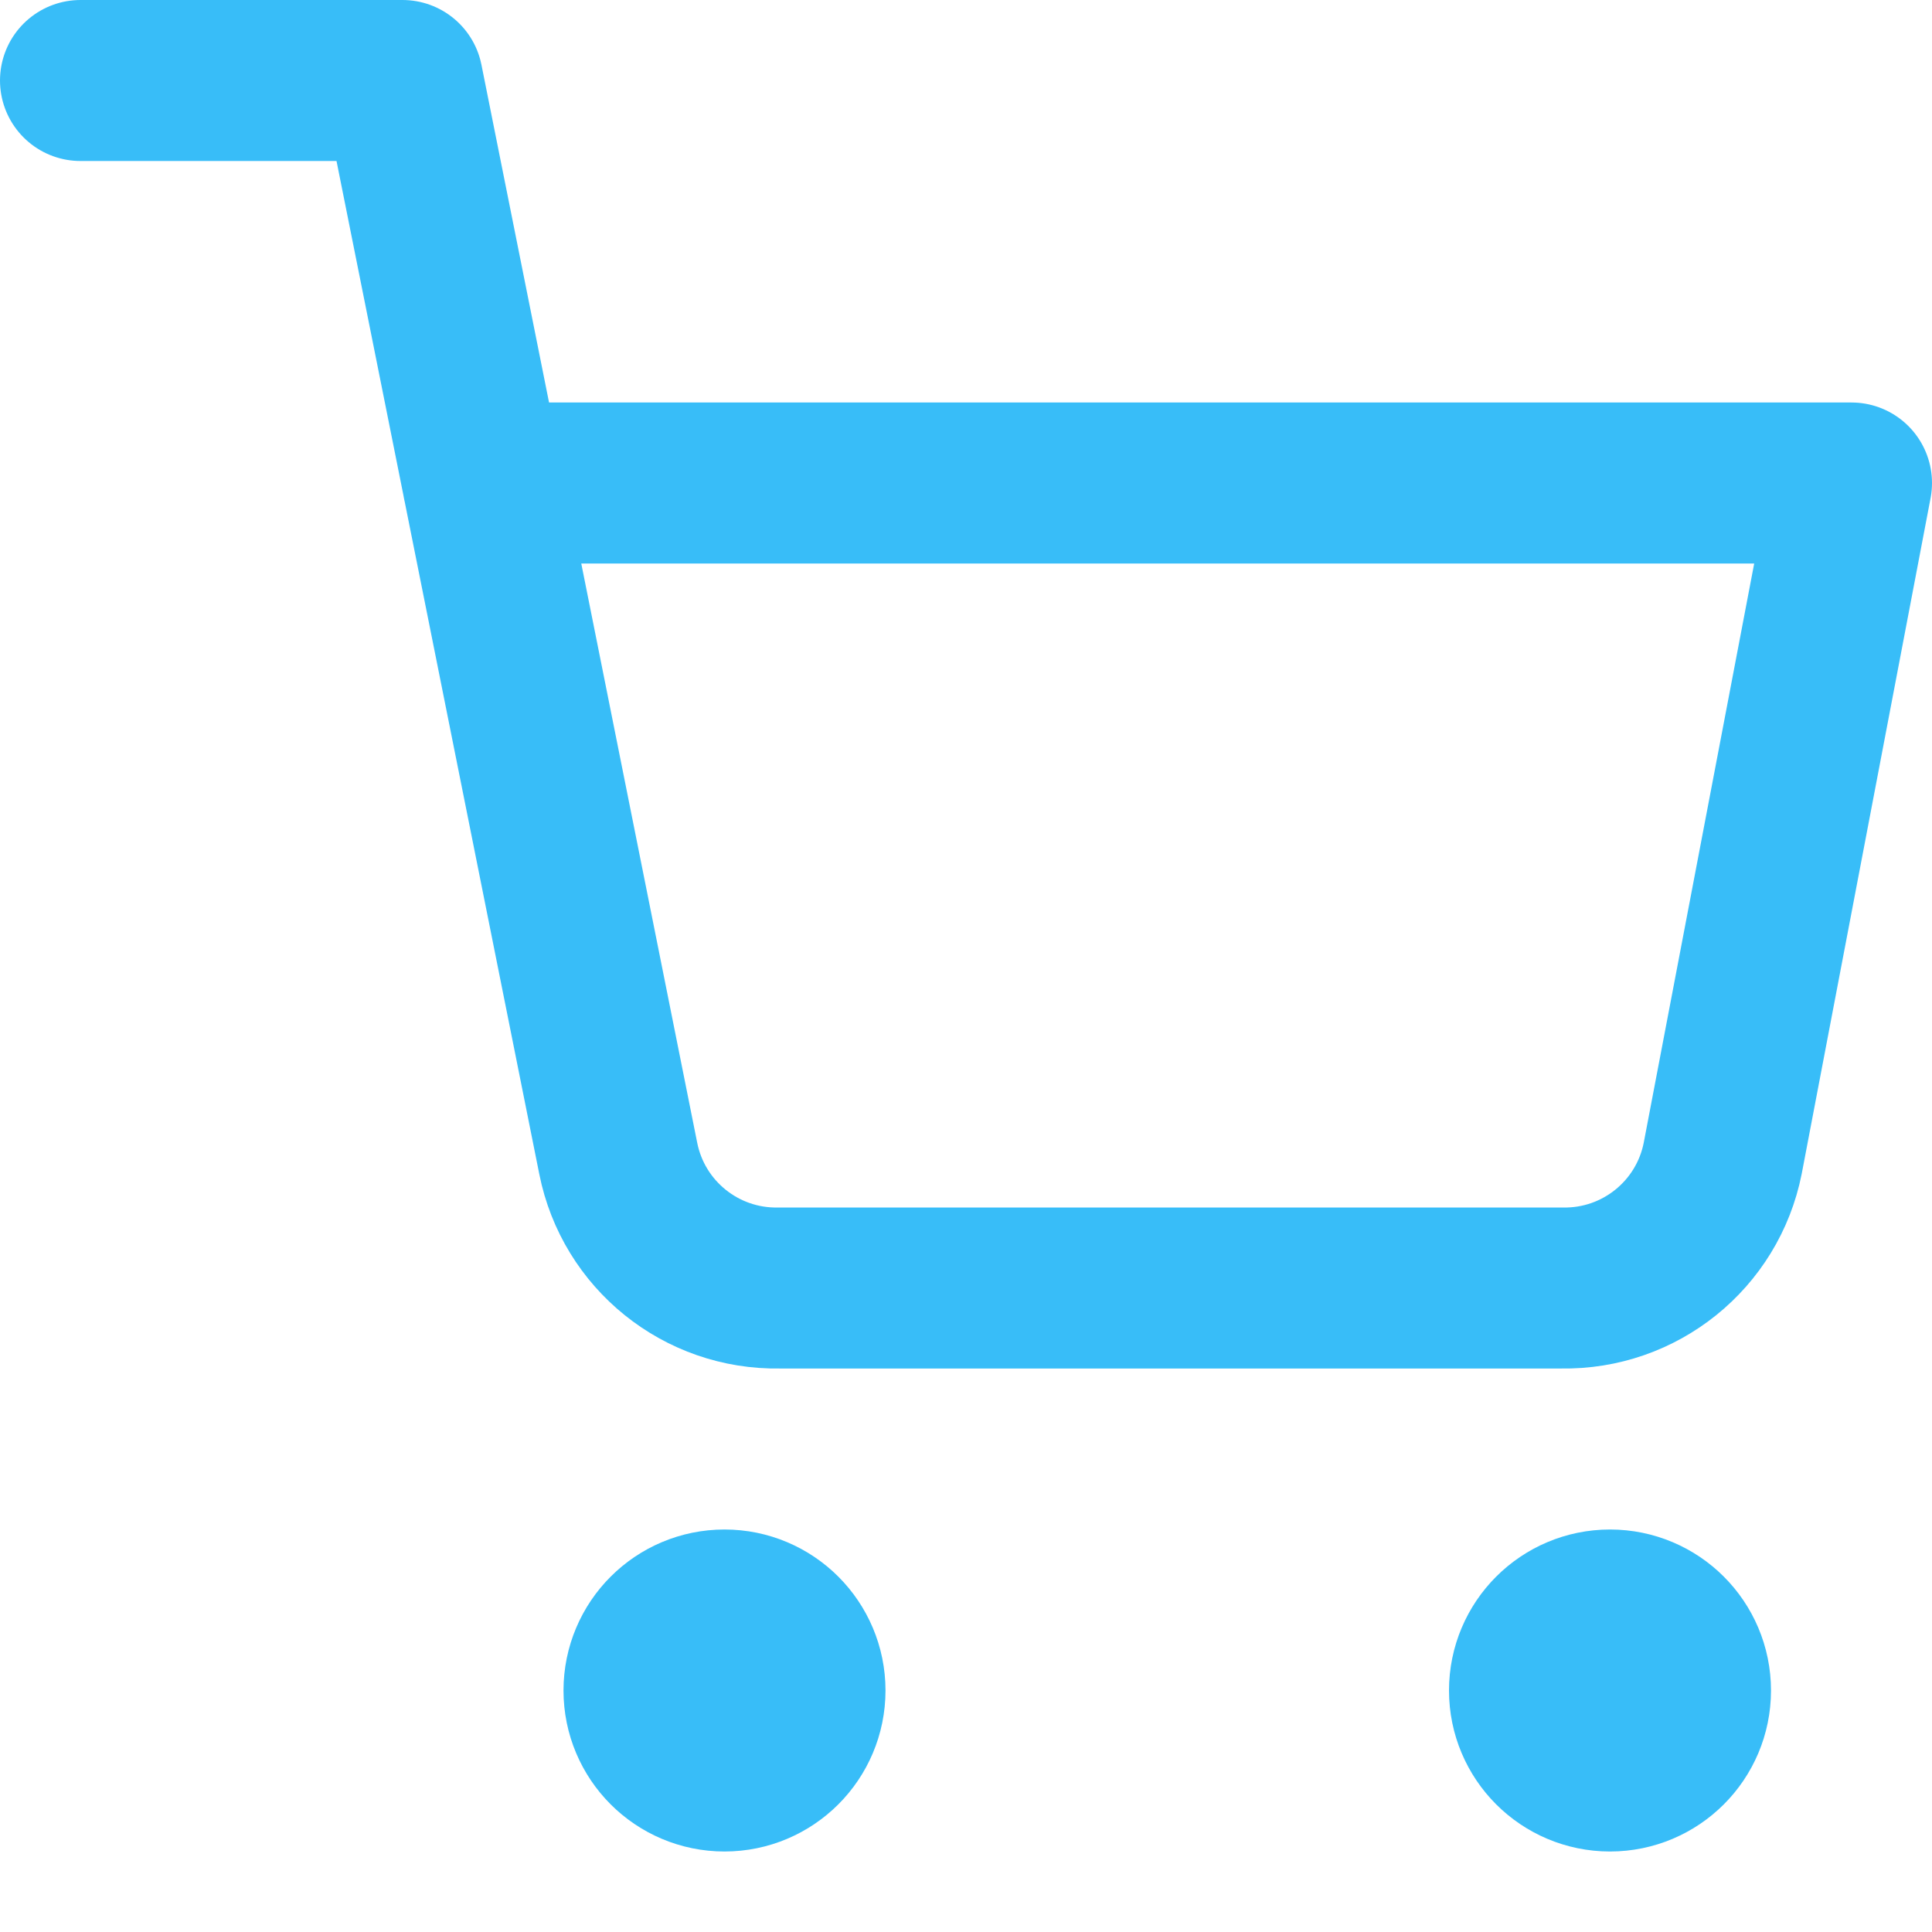
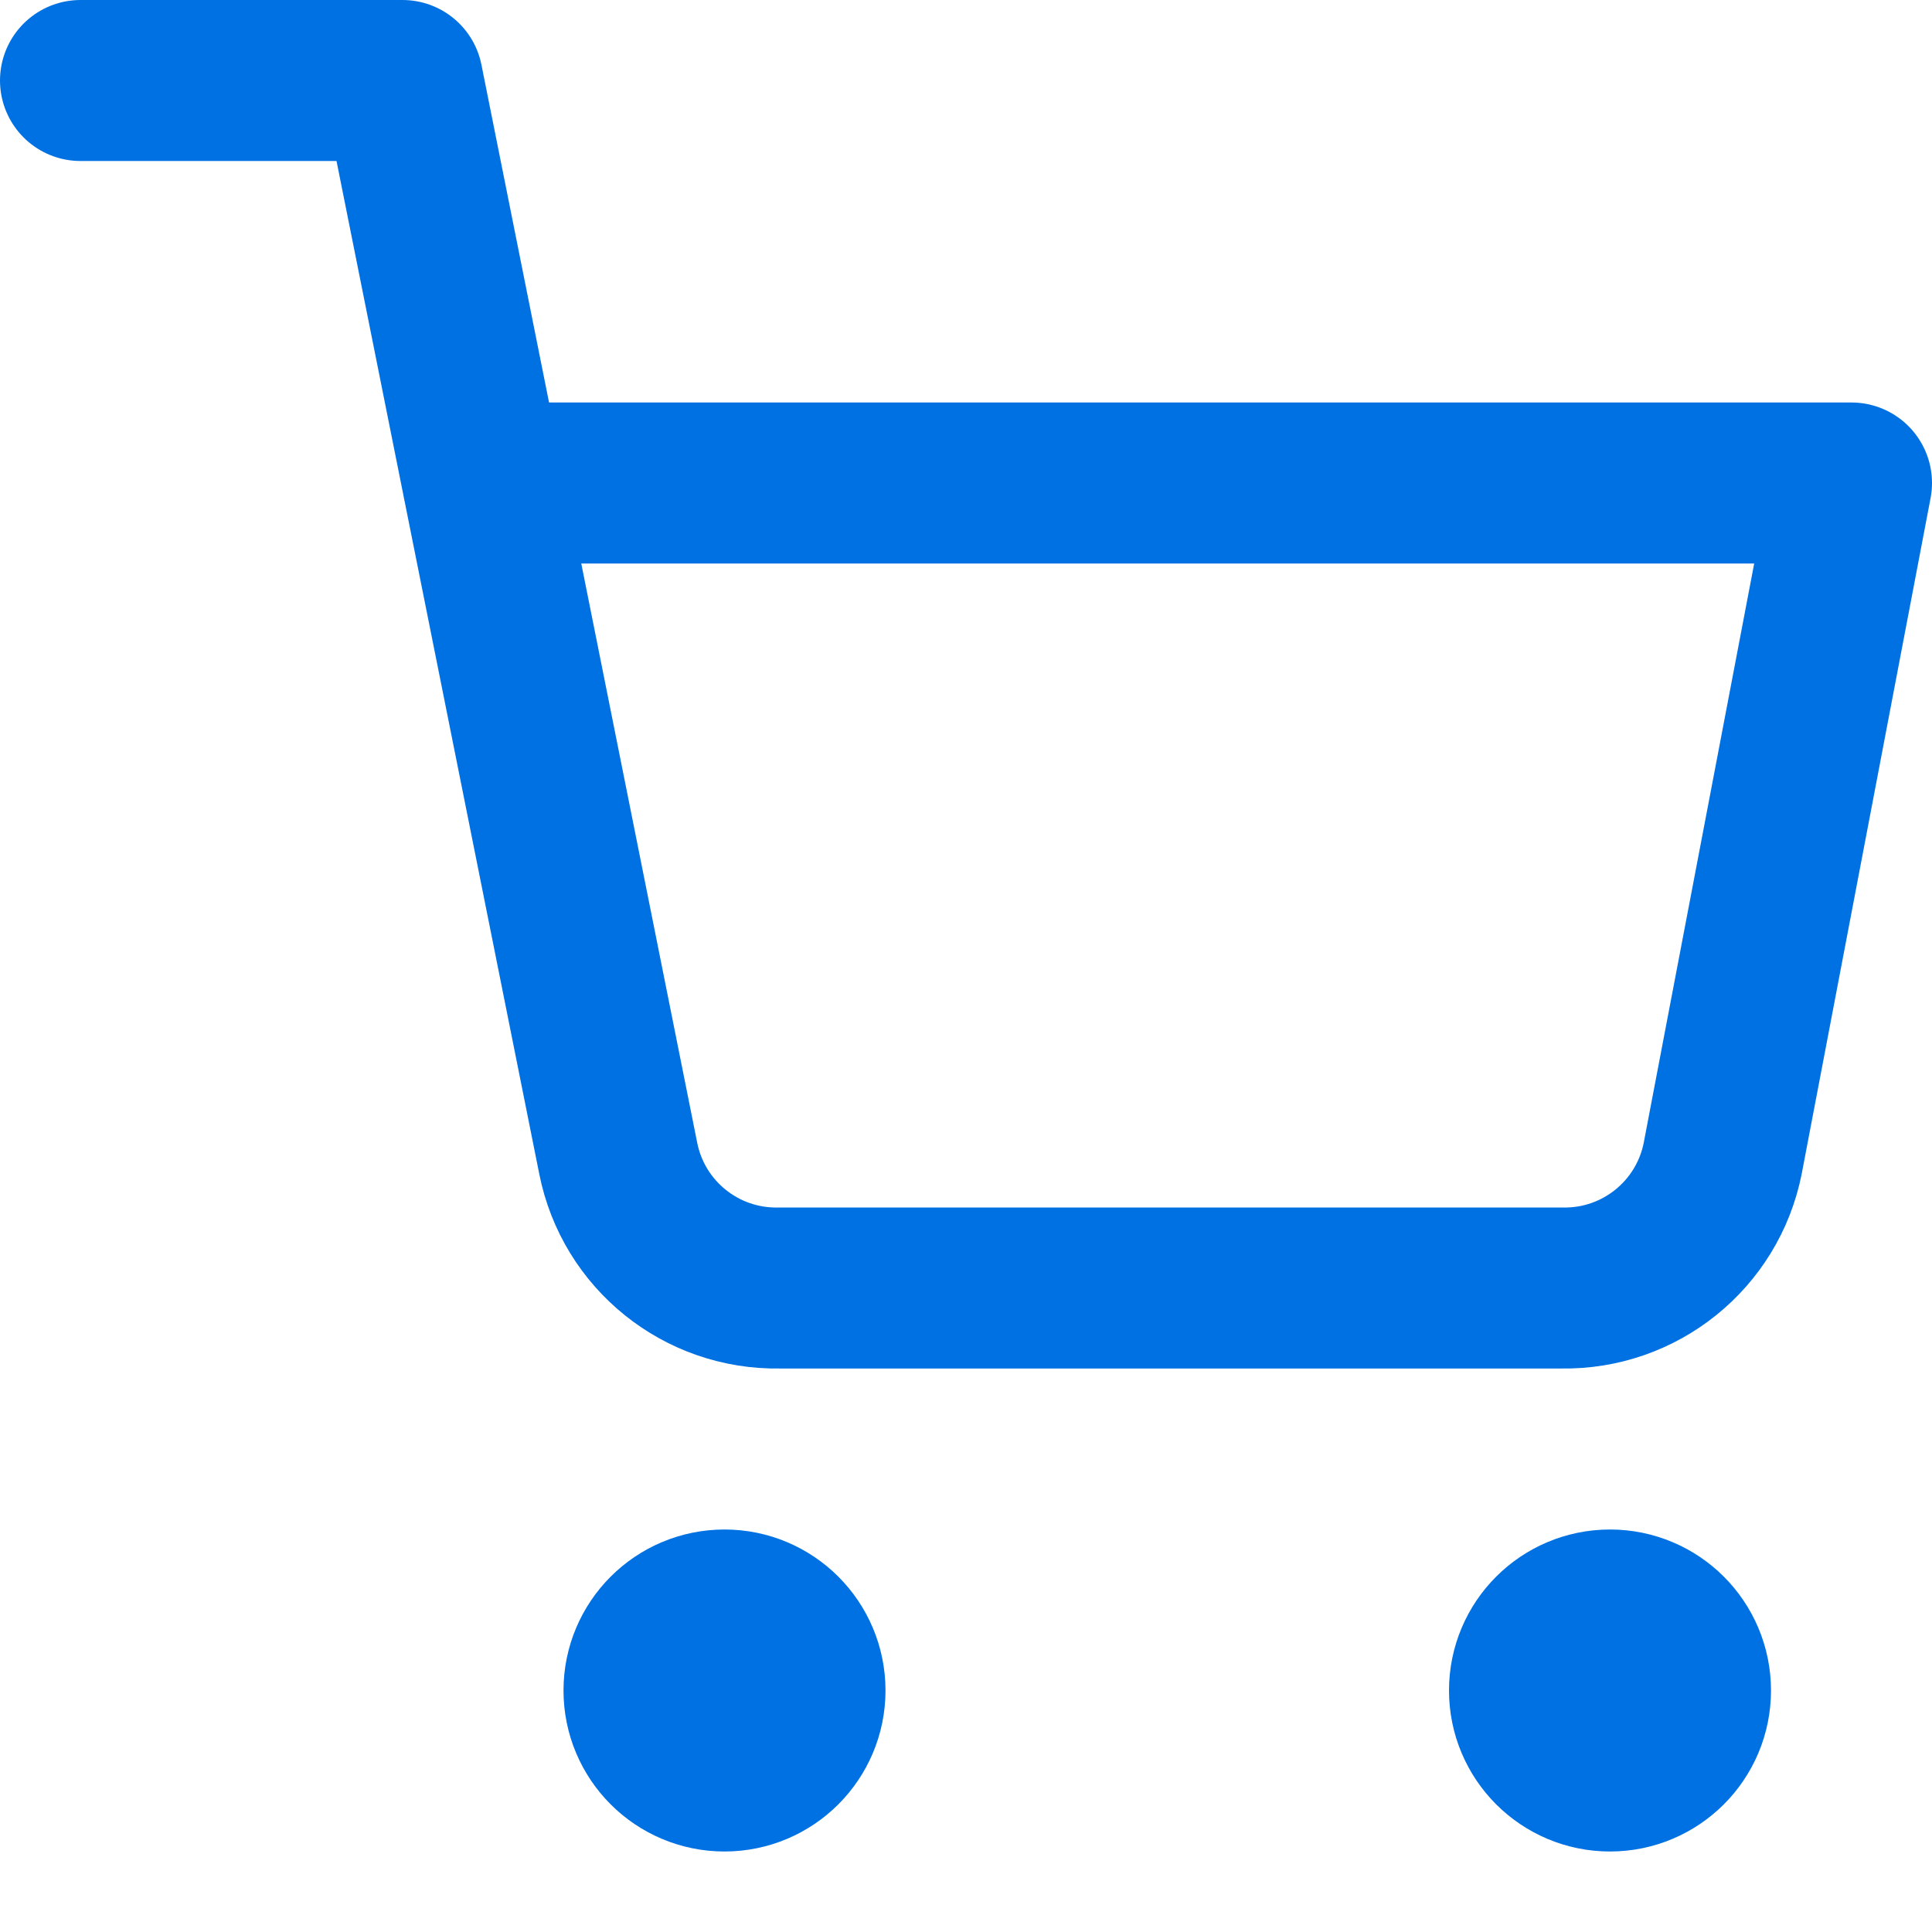
- <svg xmlns="http://www.w3.org/2000/svg" viewBox="0 0 24 24" width="24" height="24" fill="none" stroke="#38BDF8" stroke-width="2" stroke-linecap="round" stroke-linejoin="round">
+ <svg xmlns="http://www.w3.org/2000/svg" viewBox="0 0 24 24" width="24" height="24" fill="none" stroke="#0071E3" stroke-width="2" stroke-linecap="round" stroke-linejoin="round">
  <circle cx="9" cy="21" r="1" />
  <circle cx="20" cy="21" r="1" />
  <path d="M1 1h4l2.68 13.39a2 2 0 0 0 2 1.61h9.72a2 2 0 0 0 2-1.61L23 6H6" />
</svg>
